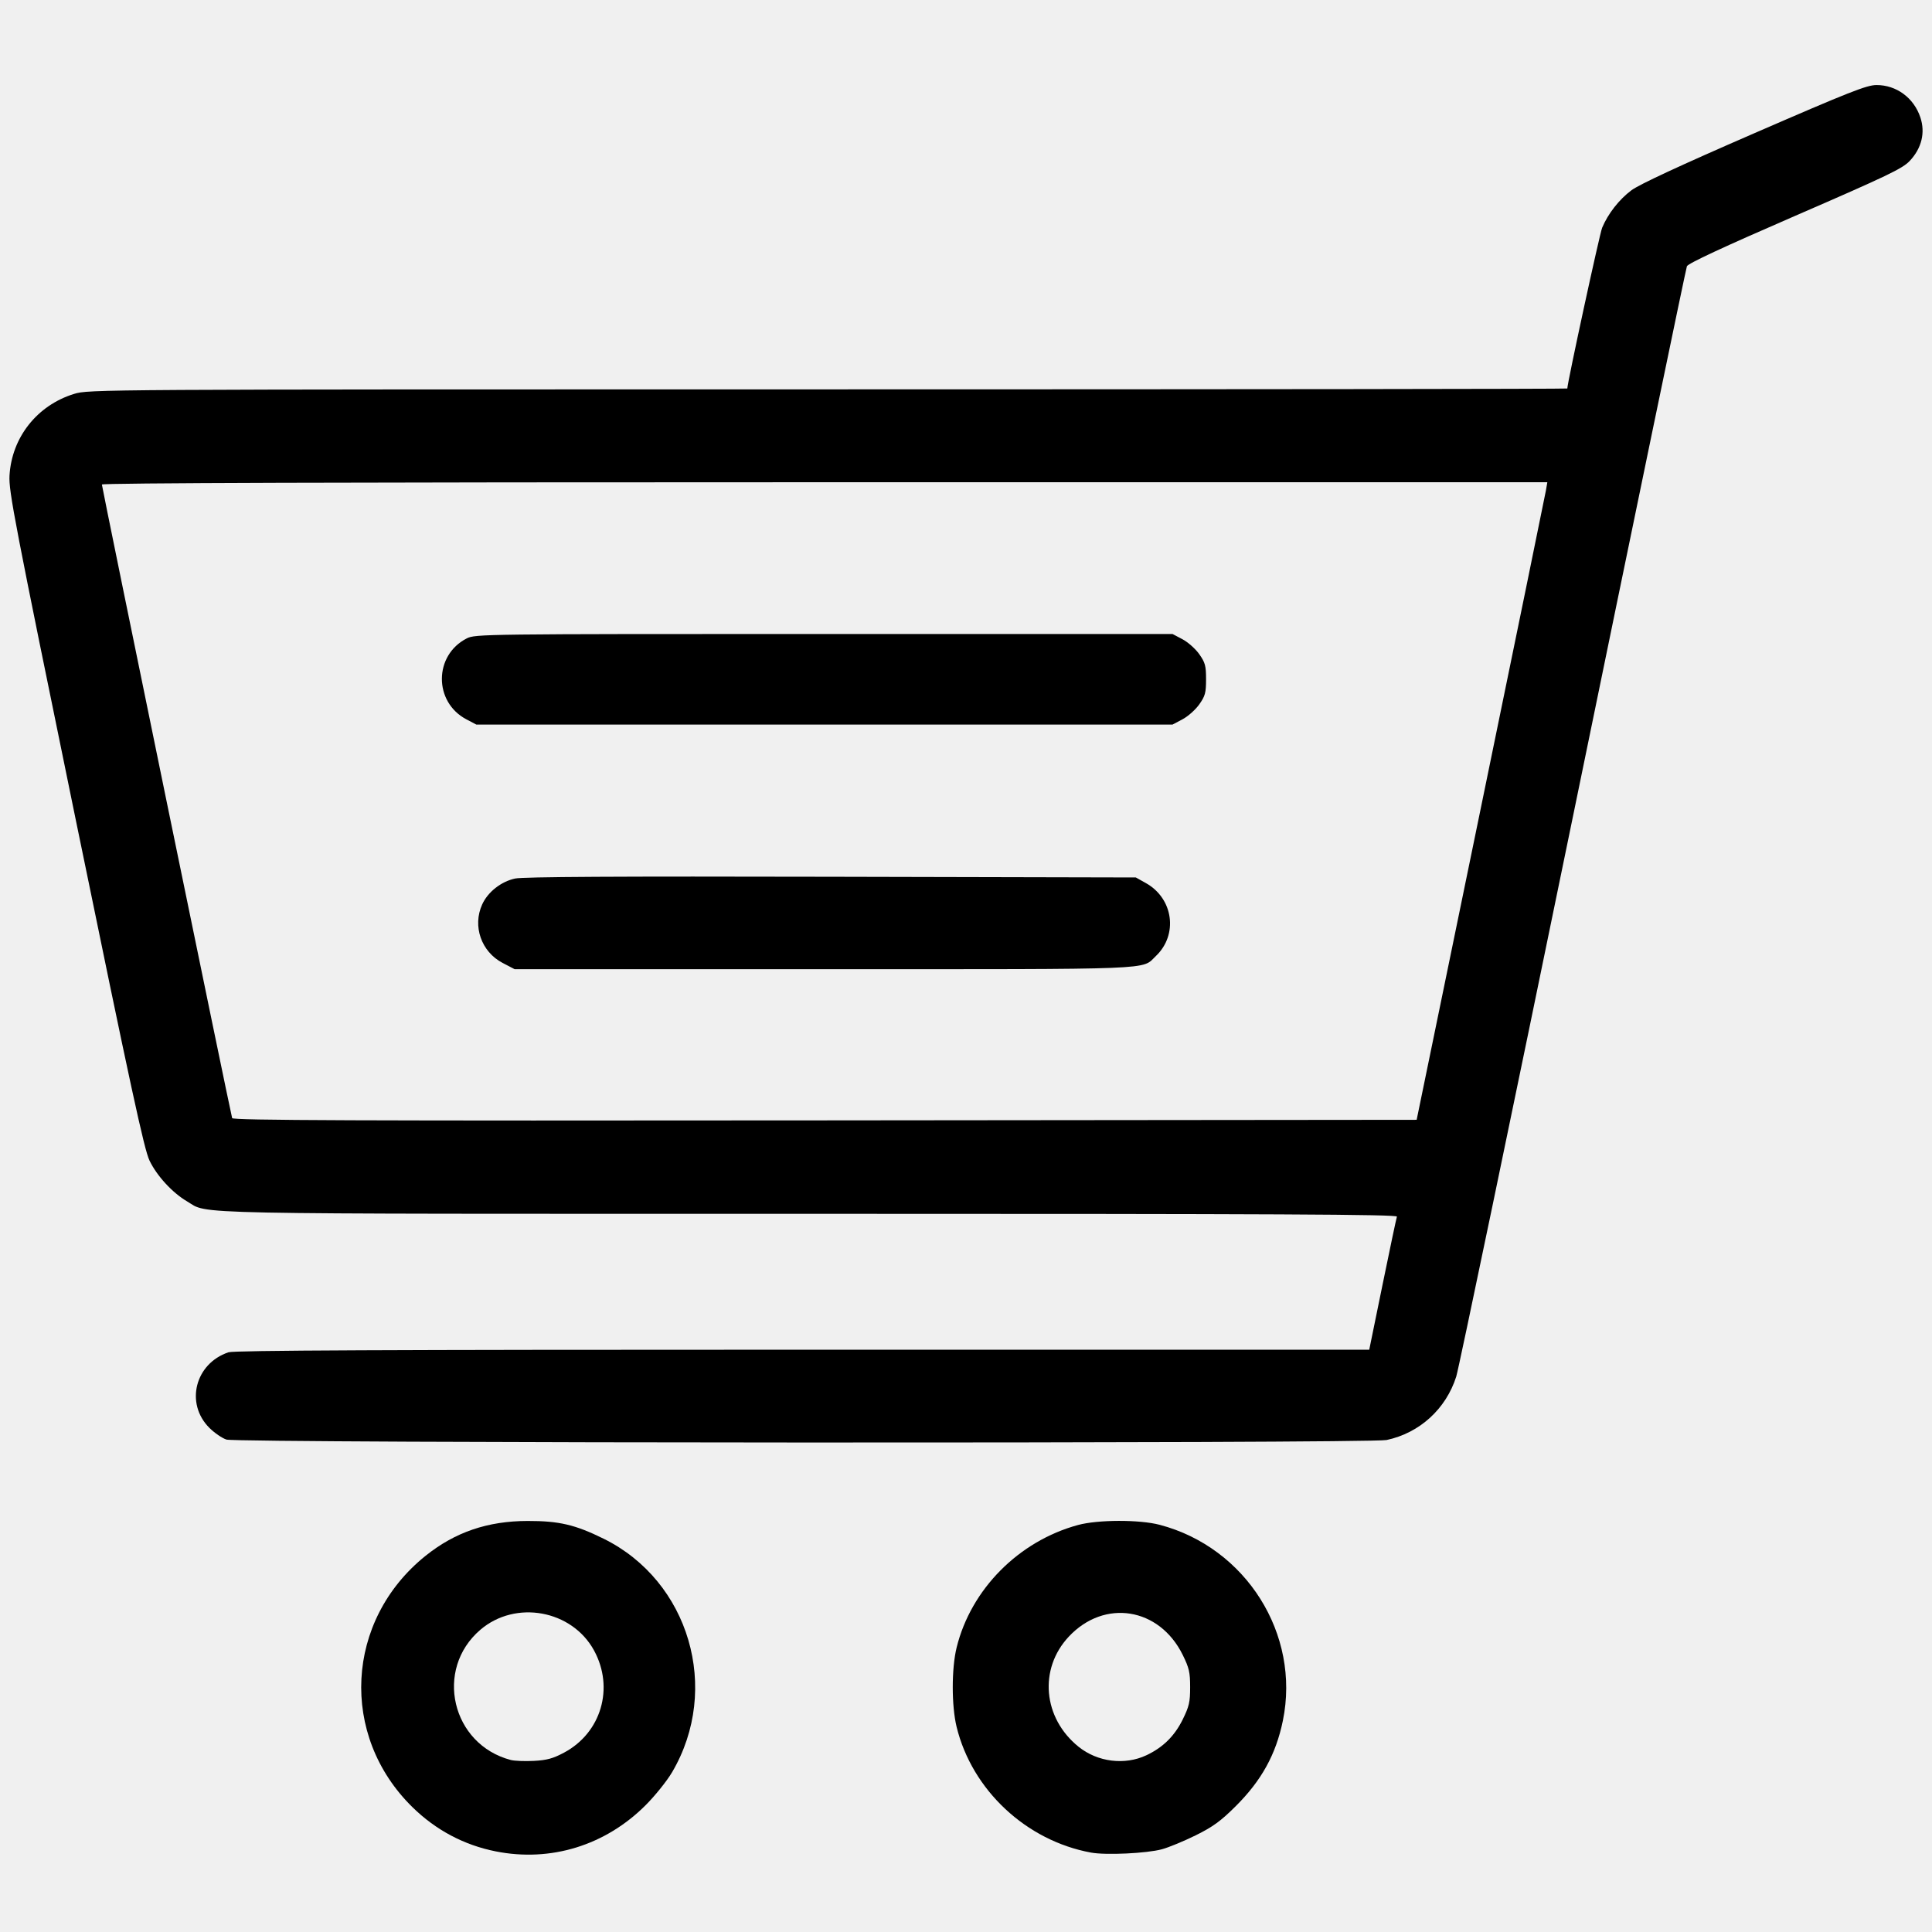
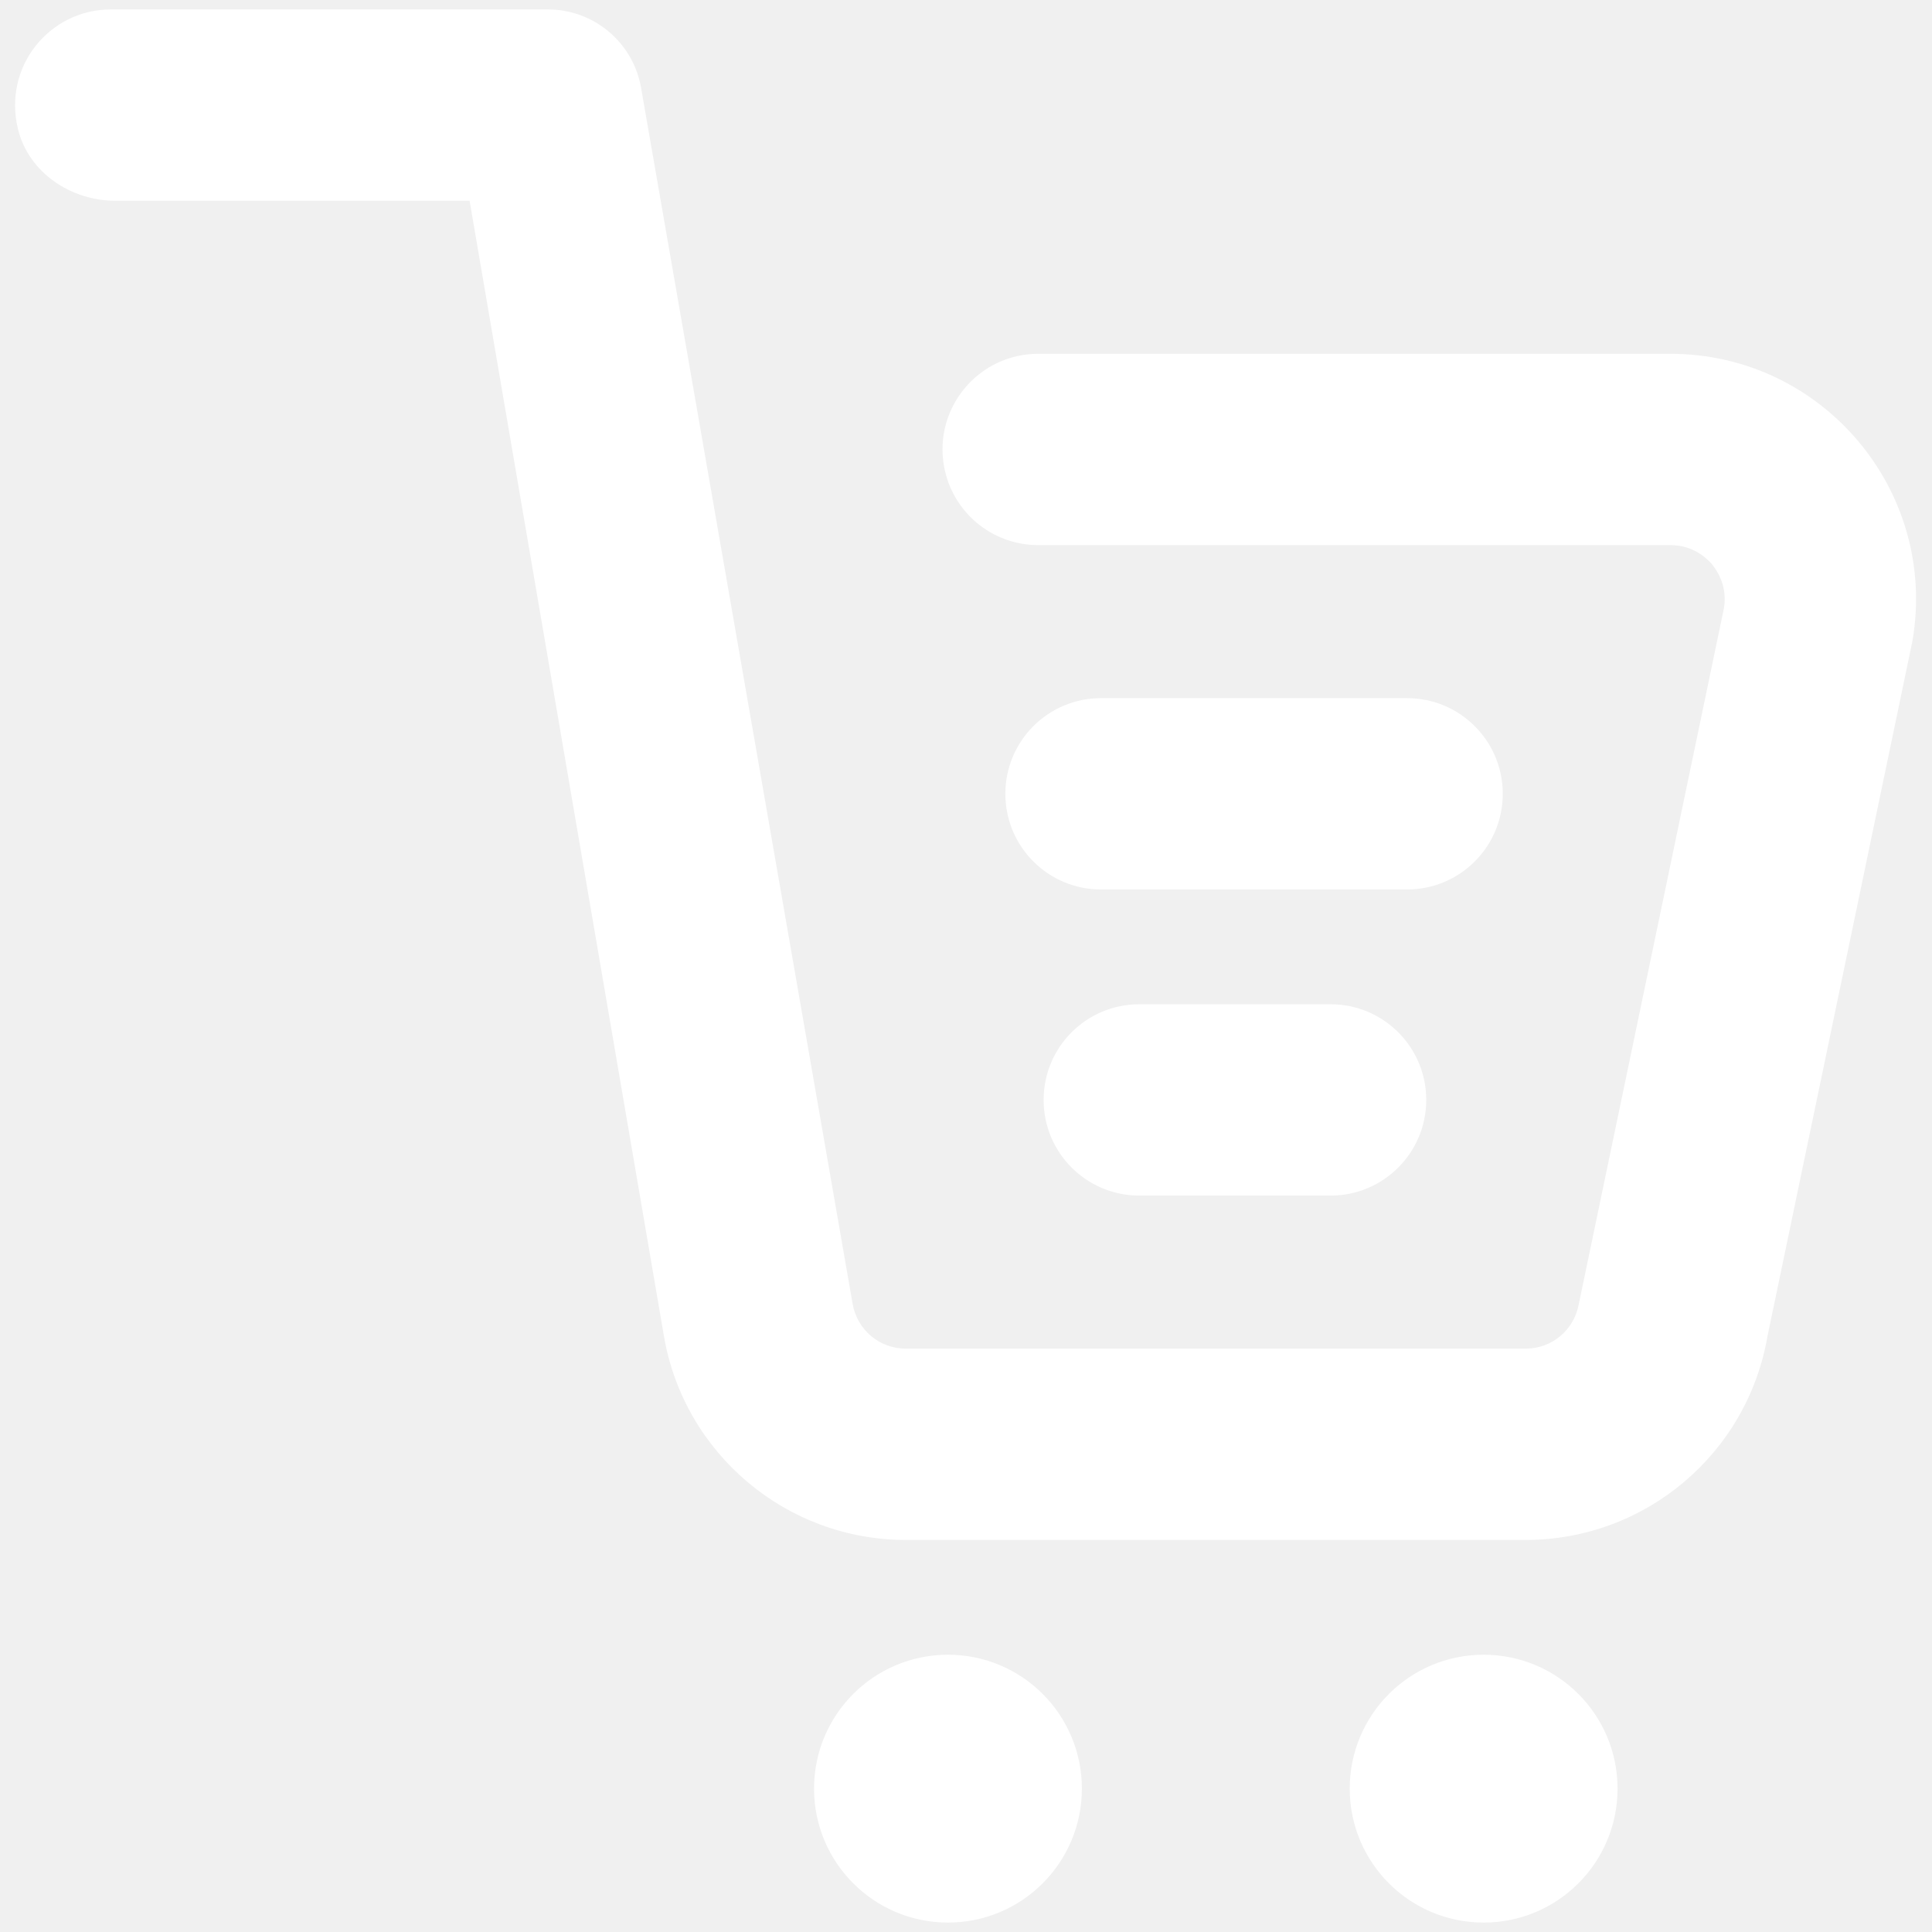
- <svg xmlns="http://www.w3.org/2000/svg" width="512" height="512" viewBox="0 0 512 512" version="1.1" id="svg26">
-   <defs id="defs30" />
-   <path style="stroke-width:0.6" d="m 60.022,381.506 c -1.152,-0.367 -3.2,-1.773 -4.551,-3.124 -6.46,-6.46 -3.769,-17.049 5.085,-20.013 1.504,-0.503 41.535,-0.683 152.174,-0.683 h 150.133 l 3.531,-17.257 c 1.942,-9.491 3.653,-17.594 3.802,-18.007 0.216,-0.599 -31.125,-0.75 -155.428,-0.75 -169.809,0 -159.204,0.213 -165.228,-3.317 -3.849,-2.256 -7.979,-6.748 -9.918,-10.789 C 38.202,304.612 34.692,288.393 20.073,217.241 3.804,138.058 2.278,130.125 2.522,126.005 c 0.599,-10.103 7.313,-18.59 17.098,-21.612 3.881,-1.199 5.256,-1.207 199.821,-1.207 107.753,0 195.914,-0.104 195.914,-0.23 0,-1.482 8.565,-41.012 9.232,-42.608 1.551,-3.711 4.511,-7.497 7.757,-9.92 2.082,-1.554 12.902,-6.578 32.531,-15.106 25.274,-10.98 29.834,-12.778 32.413,-12.784 5.283,-0.011 9.888,3.38 11.622,8.558 1.36,4.063 0.355,8.186 -2.817,11.552 -1.918,2.035 -5.838,3.914 -30.392,14.569 -19.127,8.3 -28.339,12.59 -28.653,13.344 -0.254,0.611 -13.84,66.207 -30.19,145.768 -16.35,79.561 -30.273,146.376 -30.939,148.477 -2.722,8.586 -9.719,14.959 -18.461,16.813 -4.499,0.955 -304.428,0.843 -307.435,-0.115 z M 392.355,214.53 C 401.665,169.302 409.457,131.285 409.67,130.047 l 0.388,-2.251 H 218.53 c -128.673,0 -191.528,0.199 -191.528,0.607 0,0.727 34.147,166.829 34.519,167.91 0.206,0.6 31.927,0.721 157.083,0.6 l 156.825,-0.151 z" id="path38" />
-   <path style="stroke-width:0.6" d="m 133.183,255.175 c -5.637,-2.945 -8.011,-9.742 -5.406,-15.478 1.508,-3.32 5.009,-6.078 8.734,-6.879 2.127,-0.458 27.198,-0.597 83.767,-0.467 l 80.732,0.186 2.678,1.501 c 7.275,4.077 8.58,13.672 2.628,19.326 -3.899,3.703 1.661,3.483 -88.05,3.483 h -81.883 z" id="path40" />
-   <path style="stroke-width:0.6" d="m 123.585,190.625 c -8.688,-4.587 -8.626,-16.983 0.107,-21.439 2.255,-1.15 4.176,-1.174 94.667,-1.174 h 92.366 l 2.645,1.397 c 1.455,0.768 3.456,2.547 4.446,3.953 1.575,2.237 1.801,3.07 1.801,6.655 0,3.585 -0.225,4.418 -1.801,6.655 -0.99,1.406 -2.991,3.185 -4.446,3.953 l -2.645,1.397 h -92.247 -92.247 z" id="path42" />
-   <path style="stroke-width:0.6" d="m 289.163,490.96 c -17.211,-3.148 -31.576,-16.578 -35.656,-33.335 -1.354,-5.561 -1.353,-15.463 0.003,-20.992 3.786,-15.443 16.459,-28.236 32.194,-32.498 5.261,-1.425 16.275,-1.45 21.608,-0.049 22.902,6.016 37.373,29.018 32.661,51.914 -1.843,8.953 -5.663,15.87 -12.541,22.705 -3.952,3.928 -6.002,5.417 -10.561,7.674 -3.112,1.54 -7.143,3.205 -8.959,3.698 -4.002,1.088 -14.837,1.598 -18.749,0.882 z m 14.638,-25.796 c 4.394,-2.065 7.469,-5.094 9.631,-9.486 1.7,-3.454 1.968,-4.618 1.968,-8.557 0,-3.937 -0.268,-5.103 -1.965,-8.55 -6.199,-12.592 -20.769,-14.923 -30.206,-4.834 -8,8.553 -6.841,21.57 2.598,29.168 5.042,4.058 12.227,4.961 17.974,2.26 z" id="path44" />
-   <path style="stroke-width:0.6" d="m 131.357,490.632 c -8.379,-1.669 -15.841,-5.63 -22.039,-11.698 -19.417,-19.01 -17.835,-49.536 3.452,-66.62 7.831,-6.285 16.461,-9.231 27.077,-9.244 8.324,-0.01 12.564,0.98 20.108,4.699 22.72,11.2 31.122,39.802 18.172,61.861 -1.357,2.311 -4.515,6.25 -7.018,8.753 -10.696,10.695 -25.167,15.154 -39.751,12.249 z m 18.119,-26.166 c 9.857,-5.254 13.355,-17.145 7.959,-27.059 -5.853,-10.754 -20.811,-13.483 -30.139,-5.499 -12.271,10.504 -7.636,30.375 8.049,34.501 0.99,0.261 3.748,0.371 6.128,0.245 3.459,-0.183 5.065,-0.622 8.003,-2.188 z" id="path46" />
+ <svg xmlns="http://www.w3.org/2000/svg" width="512" height="512" viewBox="0 0 512 512" version="1.1" id="svg11">
+   <defs id="defs15" />
+   <g id="Page-1" style="fill:none;fill-rule:evenodd;stroke:none;stroke-width:1" transform="matrix(20.28,0,0,20.28,-11.95369,2.5)">
+     <g id="TFish_Uvodni-stranka" transform="translate(-1228,-81)" style="fill:#ffffff">
+       <g id="Kosik" transform="translate(1218,71)">
+         <g id="Basket" transform="translate(10,10)">
+           <path d="m 12.977,21.5 c 0.967,0 1.75,0.783 1.75,1.75 0,0.967 -0.783,1.75 -1.75,1.75 -0.967,0 -1.75,-0.783 -1.75,-1.75 0,-0.967 0.783,-1.75 1.75,-1.75 z m 7,0 c 0.967,0 1.75,0.783 1.75,1.75 0,0.967 -0.783,1.75 -1.75,1.75 -0.967,0 -1.75,-0.783 -1.75,-1.75 0,-0.967 0.783,-1.75 1.75,-1.75 z M 7.748,0 c 0.6,0 1.113,0.429 1.218,1.02 v 0 l 2.765,15.895 c 0.06,0.34 0.35,0.585 0.695,0.585 v 0 h 8.1 c 0.345,0 0.635,-0.245 0.695,-0.585 v 0 l 1.895,-9.085 c 0.05,-0.285 -0.08,-0.485 -0.155,-0.58 C 22.882,7.16 22.706,7 22.416,7 v 0 h -8.26 c -0.607,0 -1.126,-0.436 -1.231,-1.033 -0.135,-0.765 0.454,-1.467 1.231,-1.467 v 0 h 8.26 c 1.99,0 3.5,1.79 3.165,3.75 v 0 l -1.895,9.088 c -0.265,1.538 -1.599,2.662 -3.16,2.662 v 0 h -8.1 c -1.56,0 -2.895,-1.125 -3.16,-2.66 v 0 l -2.54,-14.84 h -4.63 C 1.513,2.5 0.961,2.129 0.824,1.562 0.625,0.737 1.245,0 2.037,0 V 0 Z M 17.977,13 c 0.69,0 1.25,0.559 1.25,1.25 0,0.691 -0.56,1.25 -1.25,1.25 v 0 h -2.5 c -0.691,0 -1.25,-0.559 -1.25,-1.25 0,-0.691 0.559,-1.25 1.25,-1.25 v 0 z m 1,-4 c 0.69,0 1.25,0.559 1.25,1.25 0,0.691 -0.56,1.25 -1.25,1.25 v 0 h -4 c -0.691,0 -1.25,-0.559 -1.25,-1.25 0,-0.691 0.559,-1.25 1.25,-1.25 v 0 z" id="ico_desktop-kosik" />
+         </g>
+       </g>
+     </g>
+   </g>
</svg>
